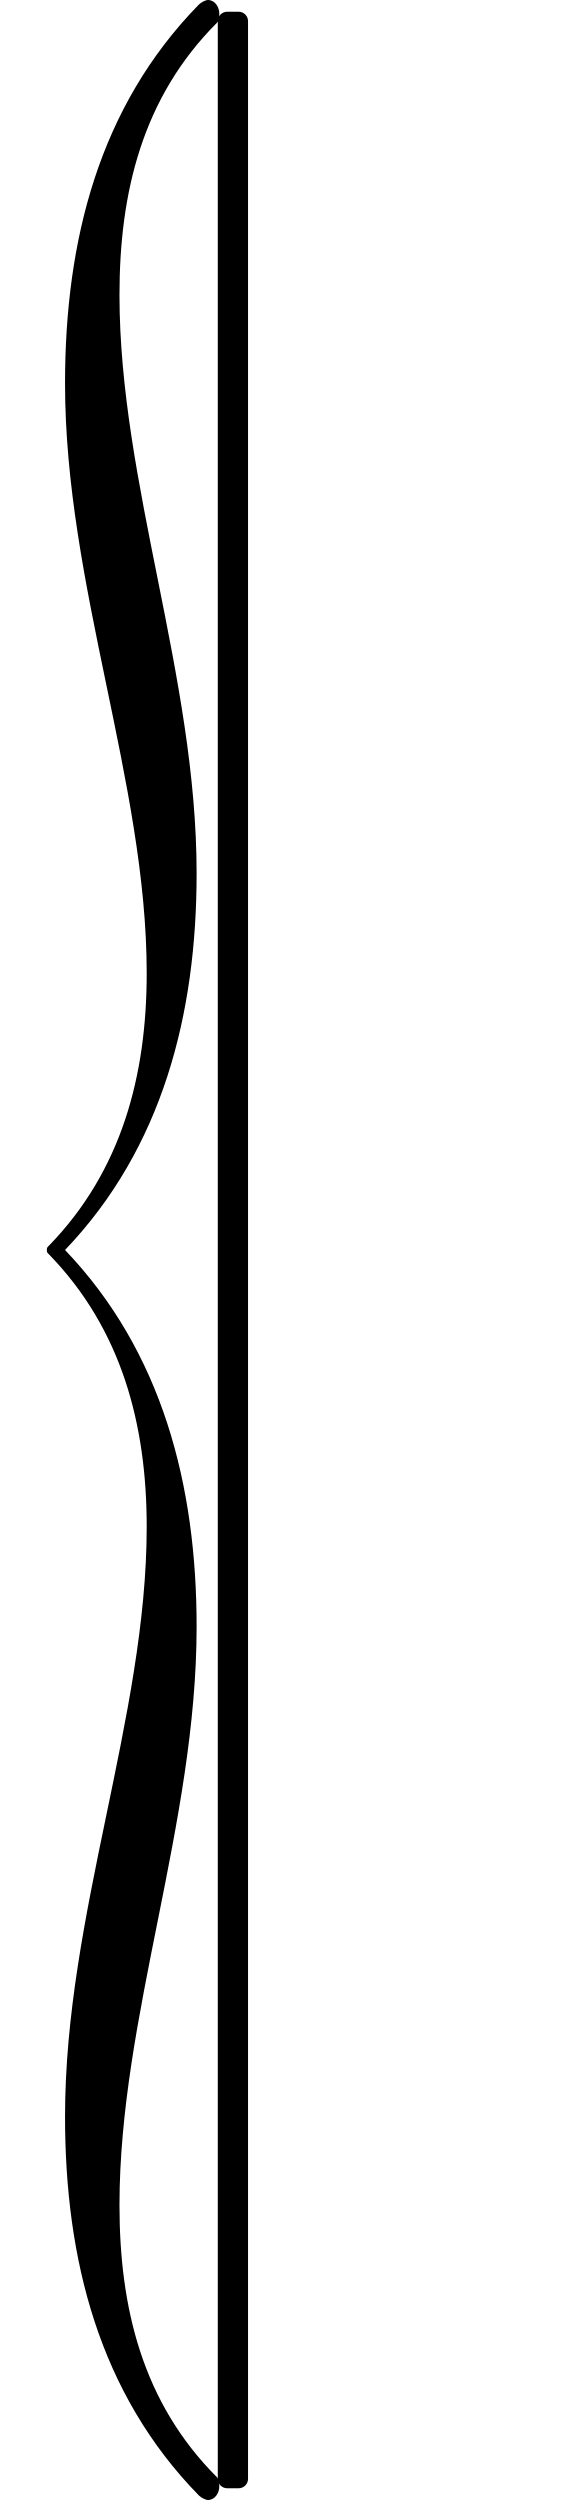
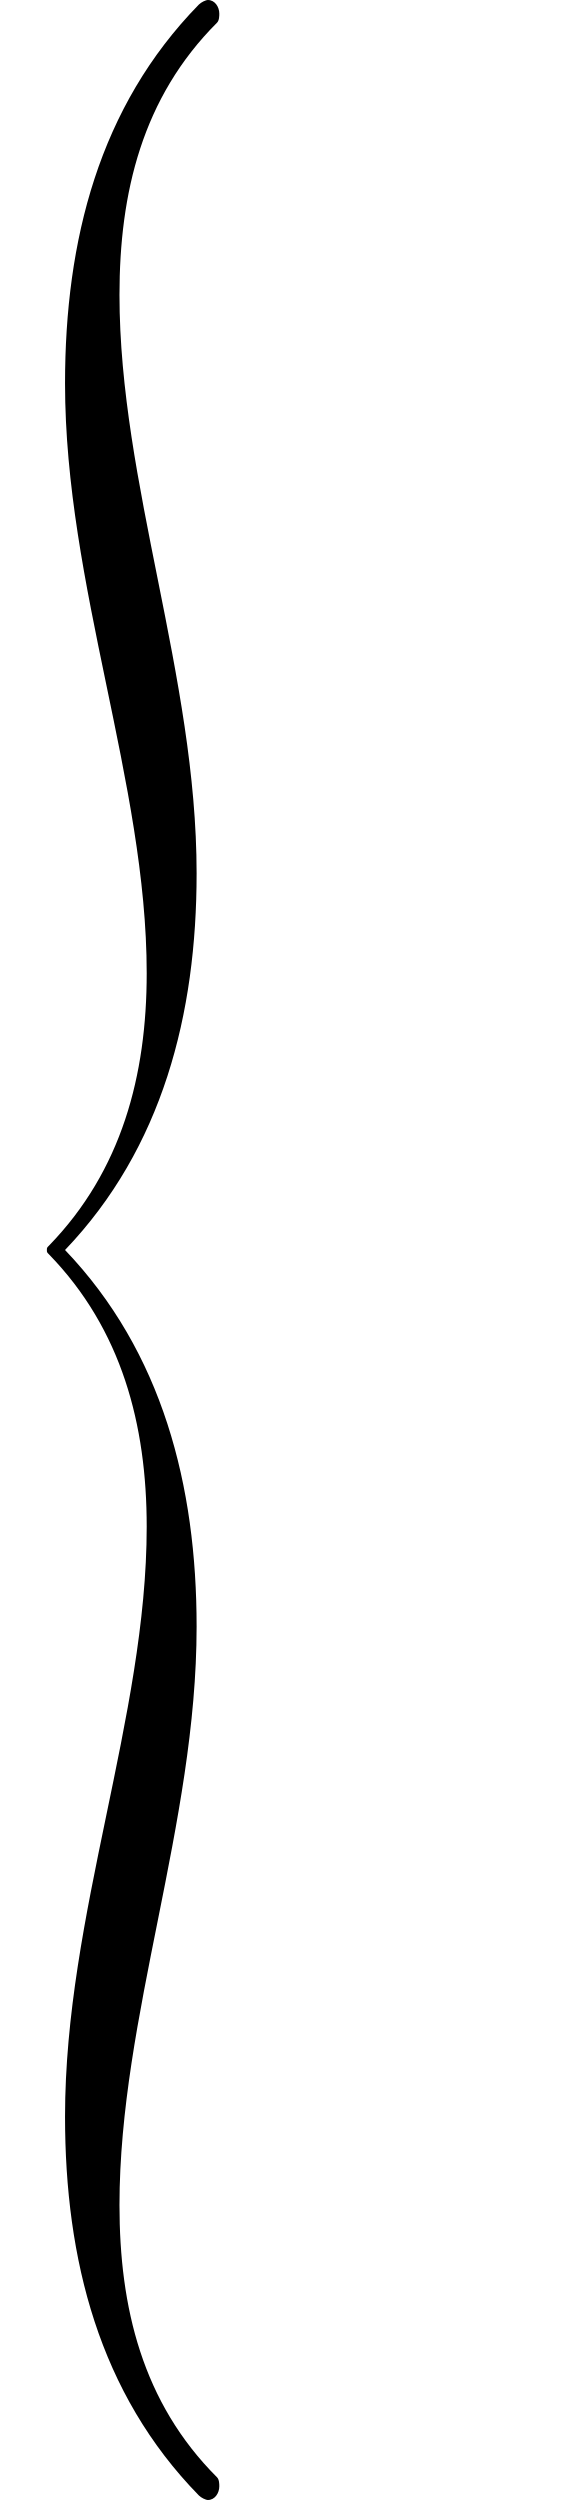
<svg xmlns="http://www.w3.org/2000/svg" version="1.2" width="17" viewBox="0 0 3 13.224" id="svg2">
-   <rect transform="translate(1.152,6.611998)" x="0" y="-6.55" width="0.16" height="13.1" ry="0.05" id="rect70" style="fill:currentColor" />
  <path transform="matrix(0.004,0,0,-0.004,1.1,6.611998)" d="m -15,-498 c 0,-261 -102,-516 -102,-765 0,-135 30,-261 129,-360 3,-3 3,-9 3,-12 0,-9 -6,-18 -15,-18 -3,0 -9,3 -12,6 -132,135 -177,312 -177,501 0,267 108,528 108,780 0,135 -33,261 -129,360 -3,3 -3,3 -3,6 0,3 0,3 3,6 96,99 129,225 129,360 0,252 -108,513 -108,780 0,189 45,366 177,501 3,3 9,6 12,6 9,0 15,-9 15,-18 0,-3 0,-9 -3,-12 -99,-99 -129,-225 -129,-360 0,-249 102,-504 102,-765 C -15,312 -60,135 -189,0 -60,-135 -15,-312 -15,-498 z" id="path72" style="fill:currentColor" />
</svg>
